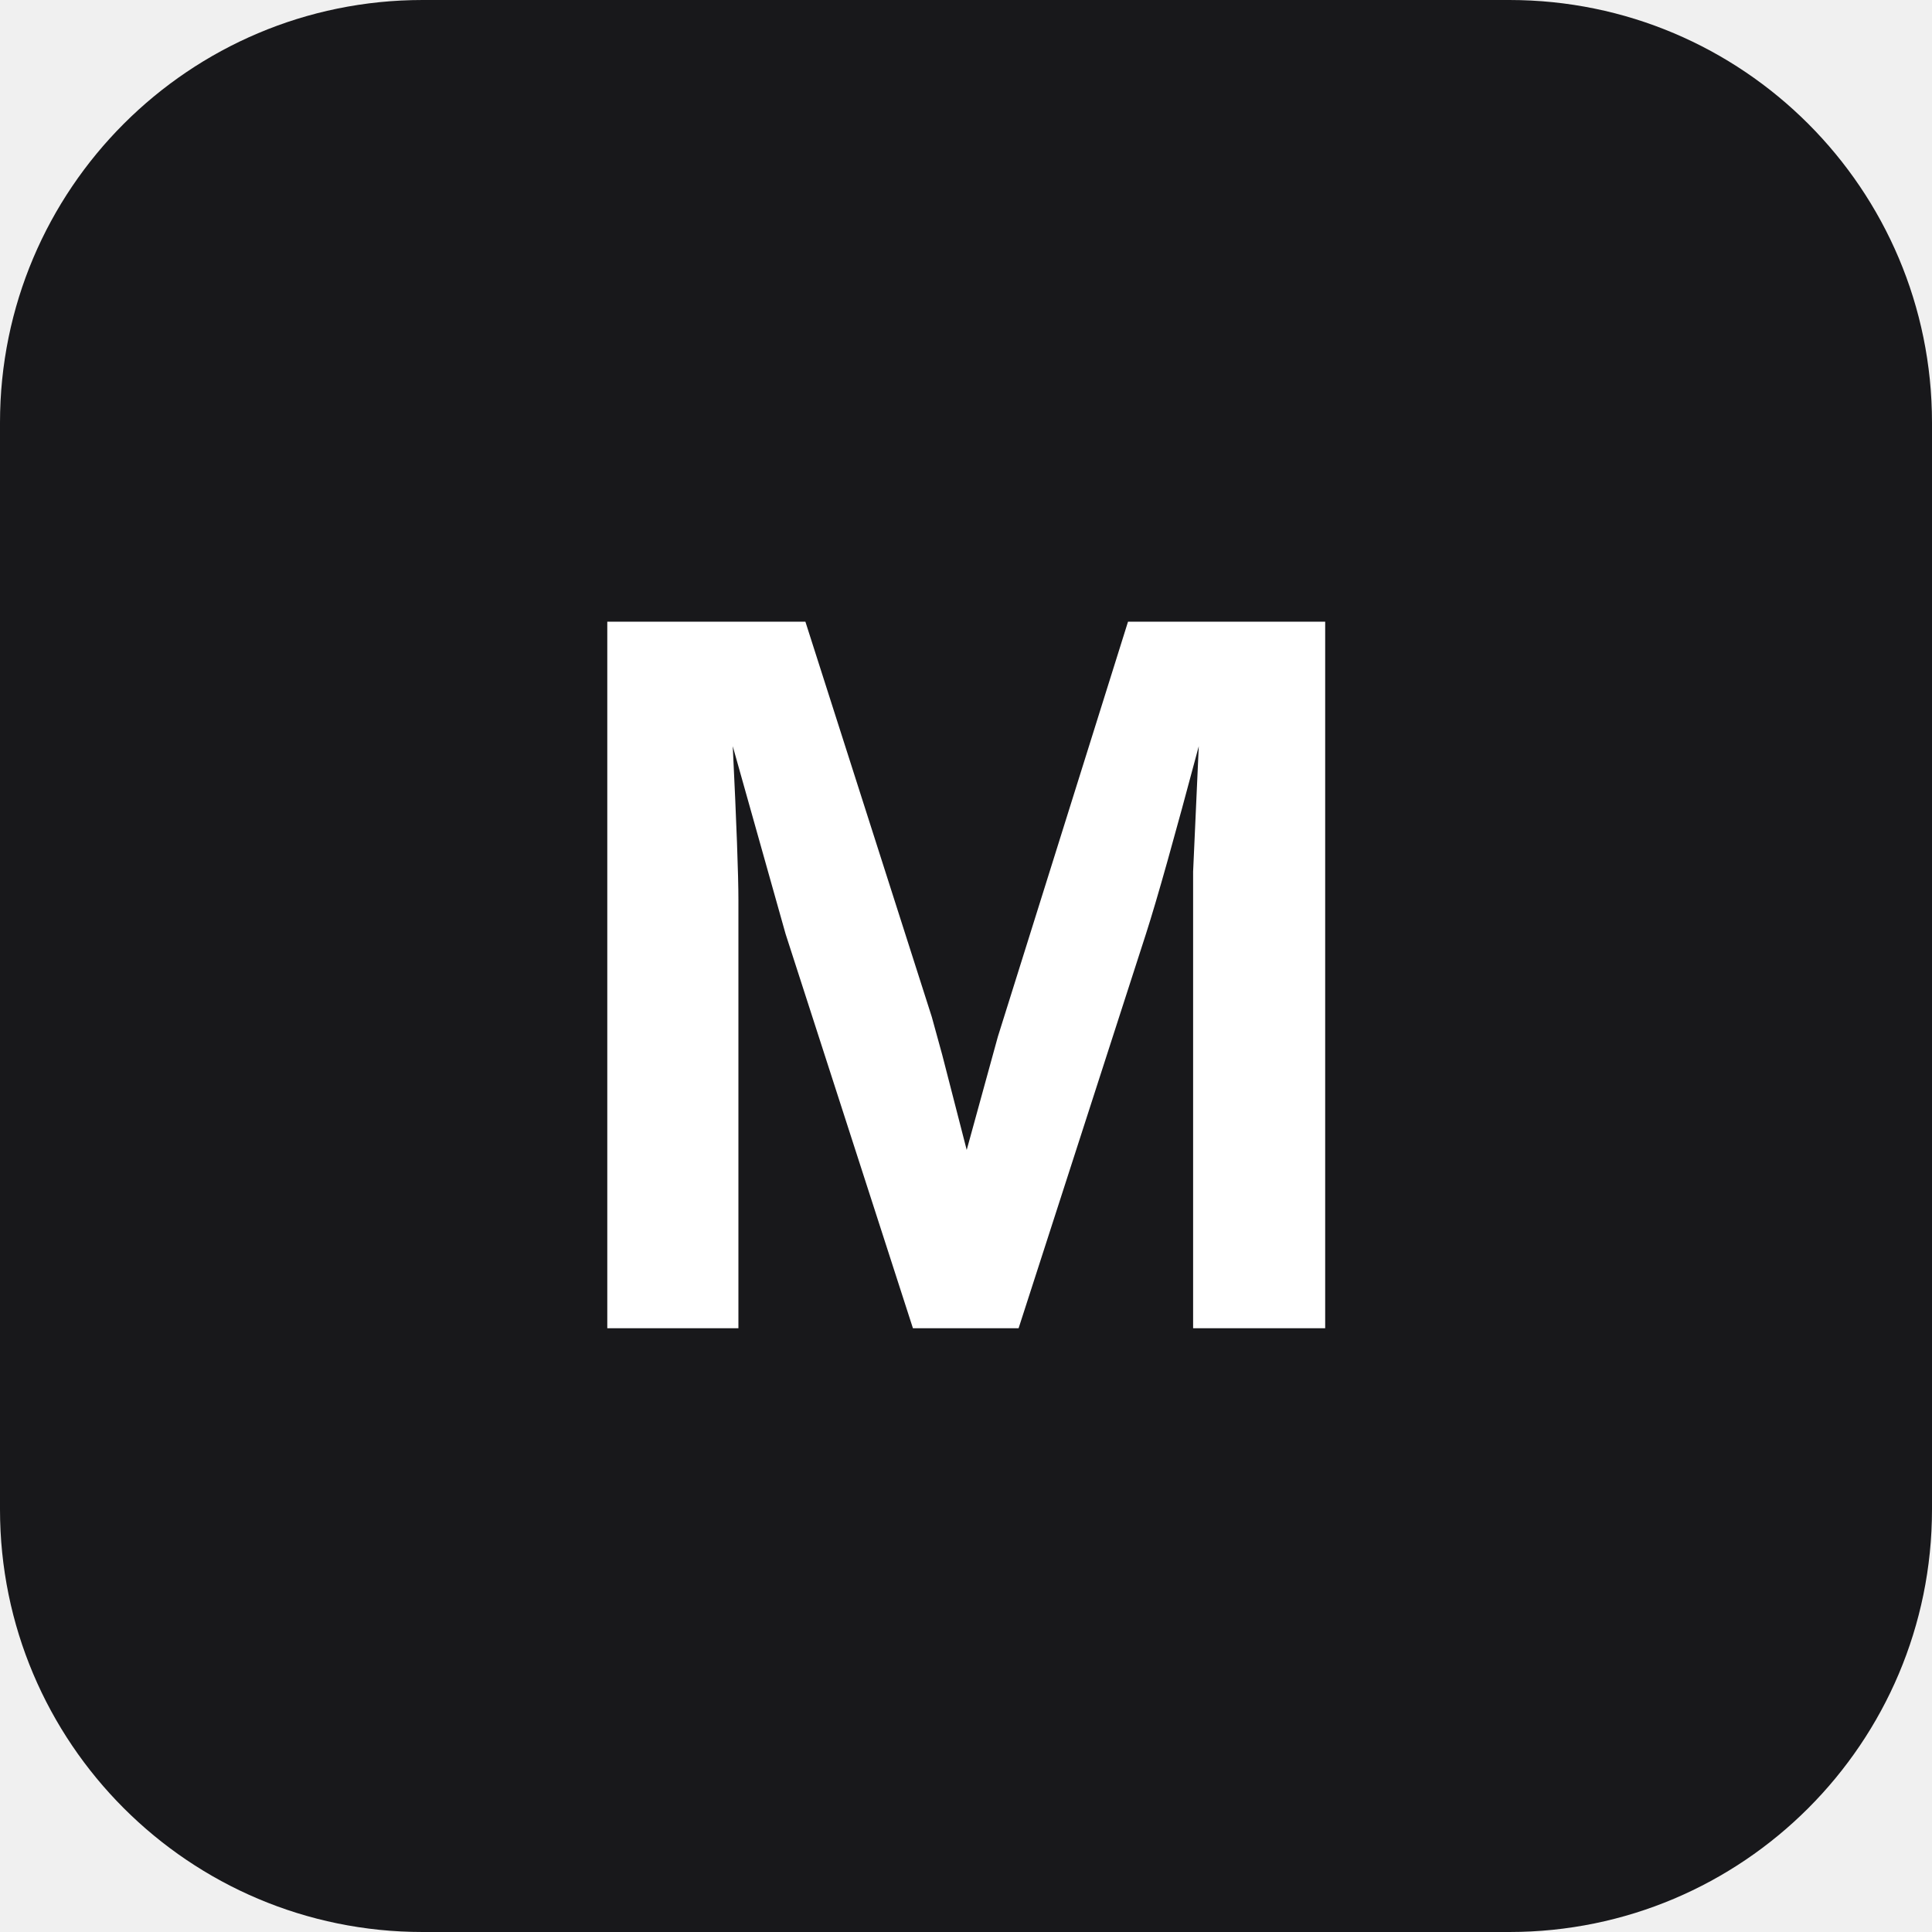
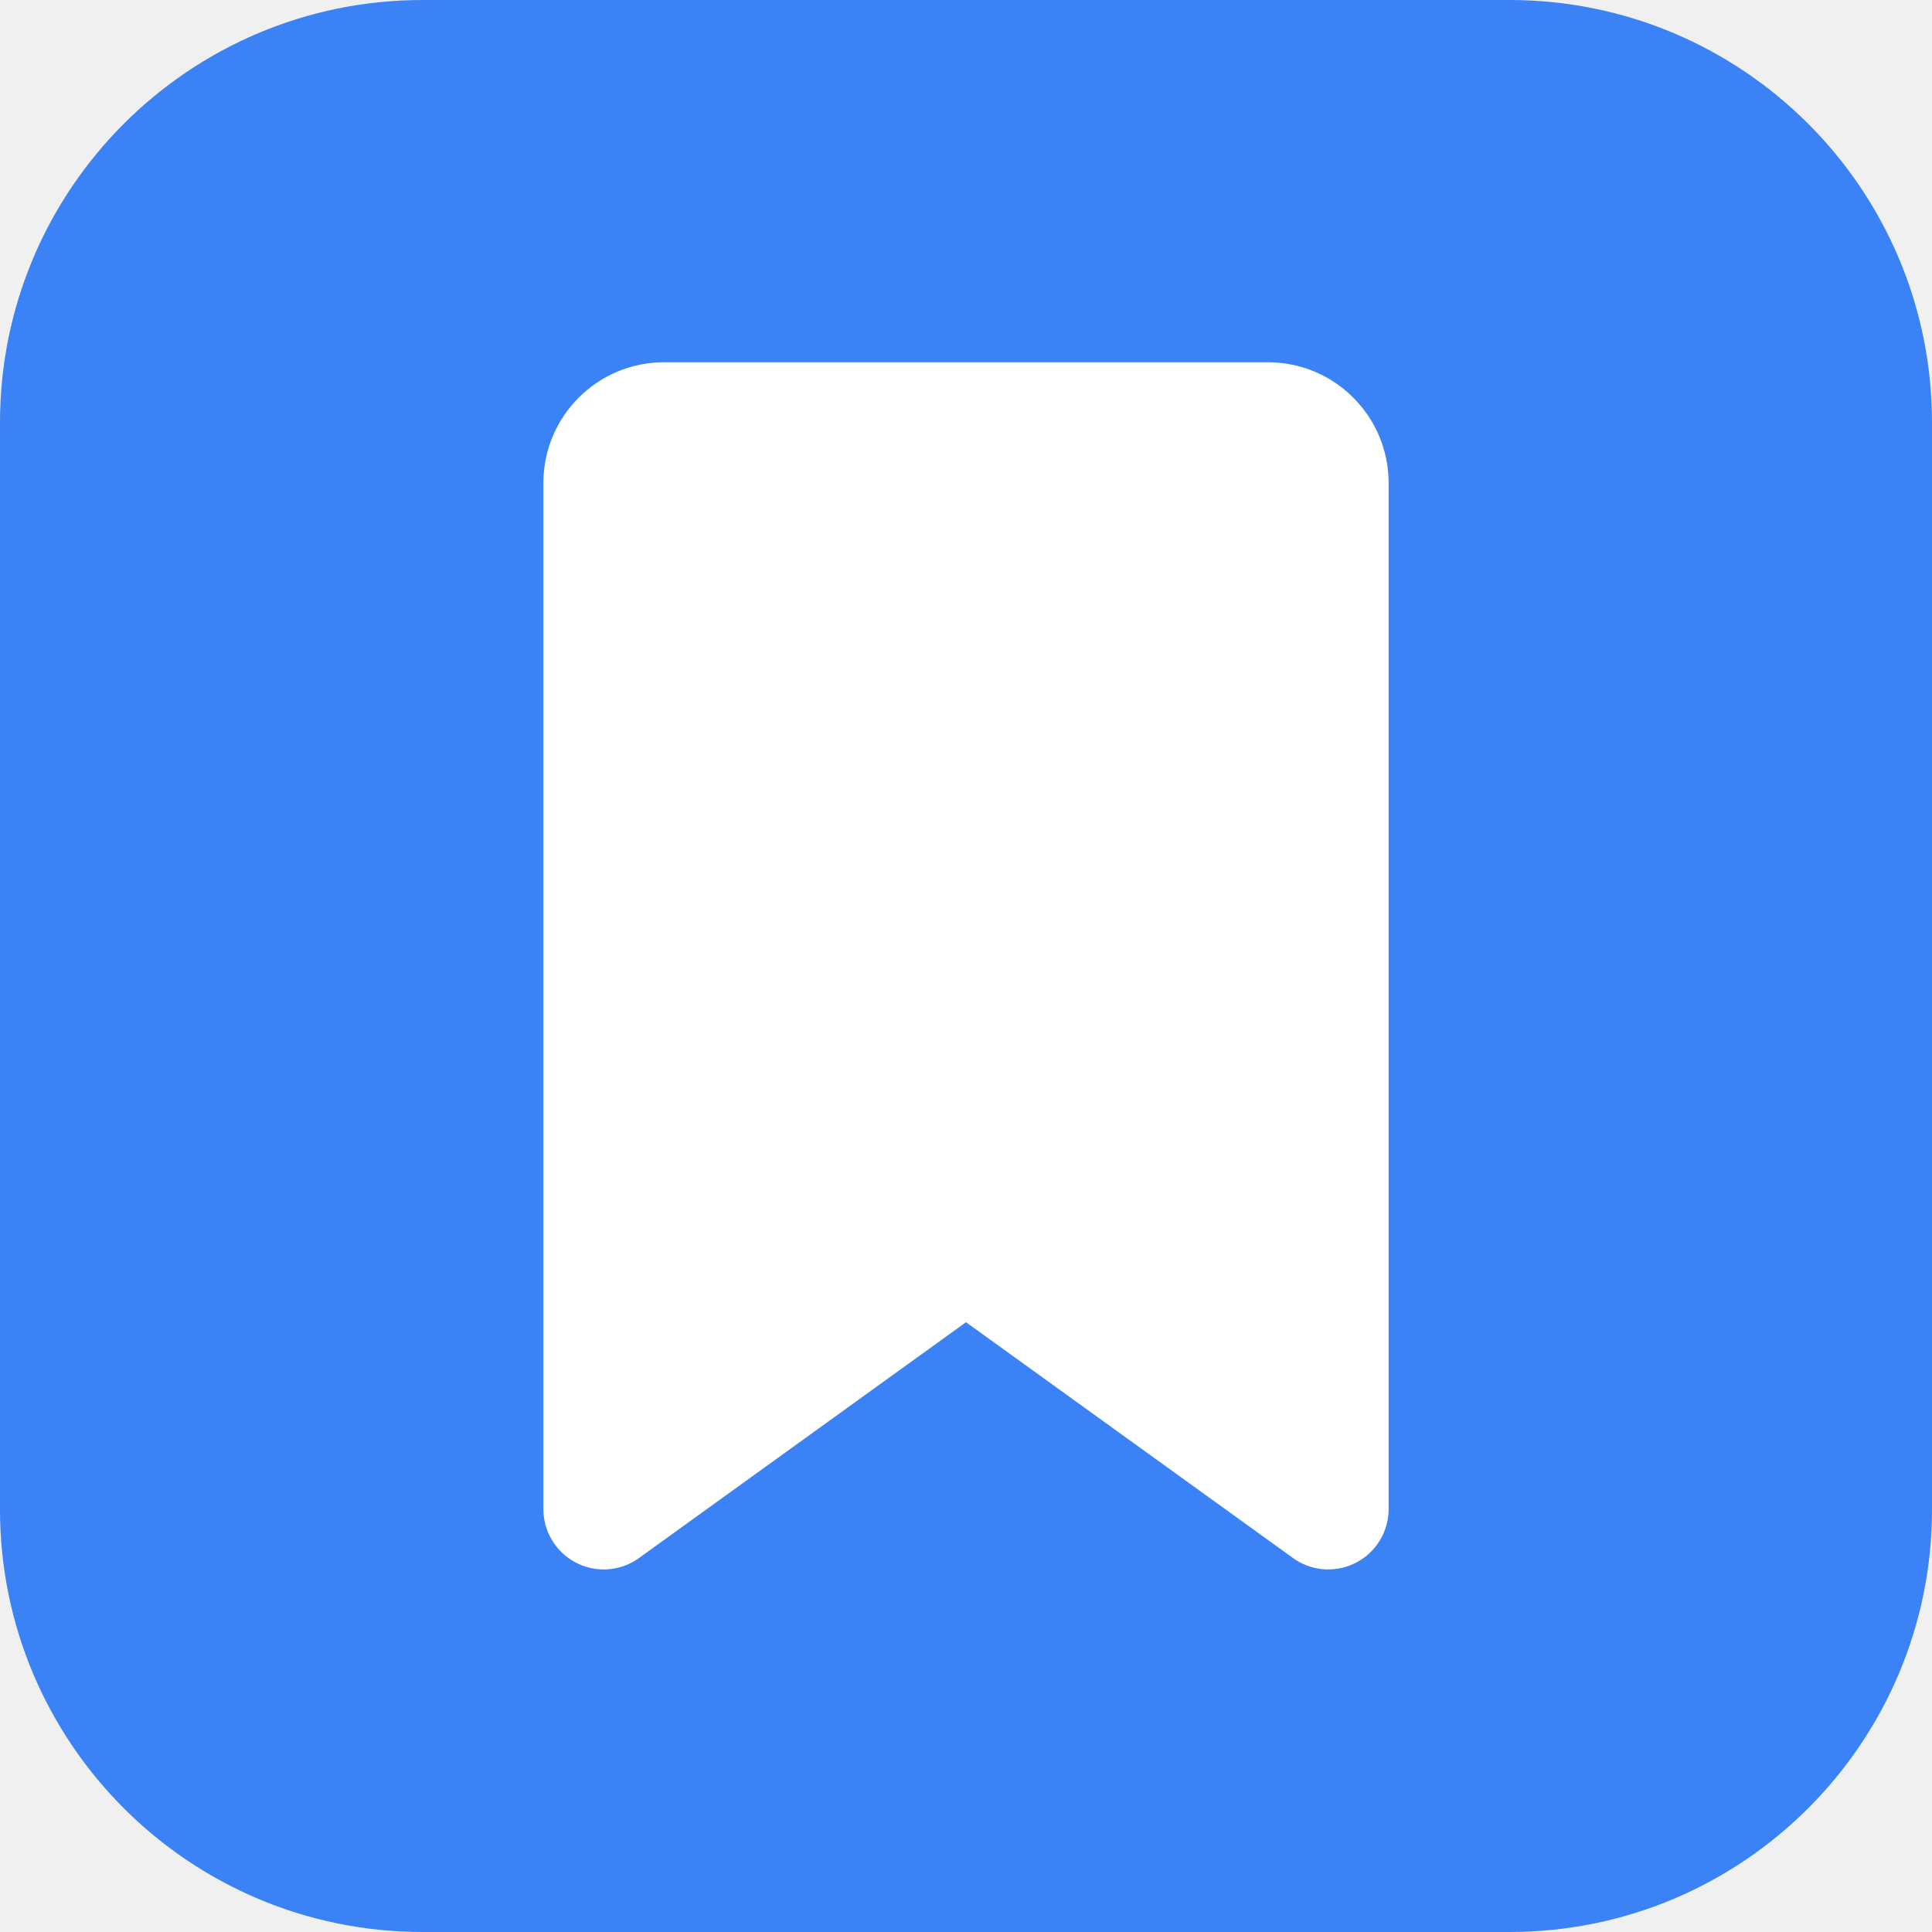
<svg xmlns="http://www.w3.org/2000/svg" viewBox="0 0 32 32">
-   <rect width="32" height="32" rx="7" fill="#18181b" />
-   <text x="16" y="22" font-family="Arial, Helvetica, sans-serif" font-size="17" font-weight="700" fill="#ffffff" text-anchor="middle">M</text>
+   <rect width="32" height="32" rx="7" fill="#3b82f6" />
+   <path transform="translate(4 4)" fill="#ffffff" d="M7 2a2 2 0 0 0-2 2v17a1 1 0 0 0 1.55.83L12 17.9l5.45 3.93A1 1 0 0 0 19 21V4a2 2 0 0 0-2-2H7z" />
</svg>
